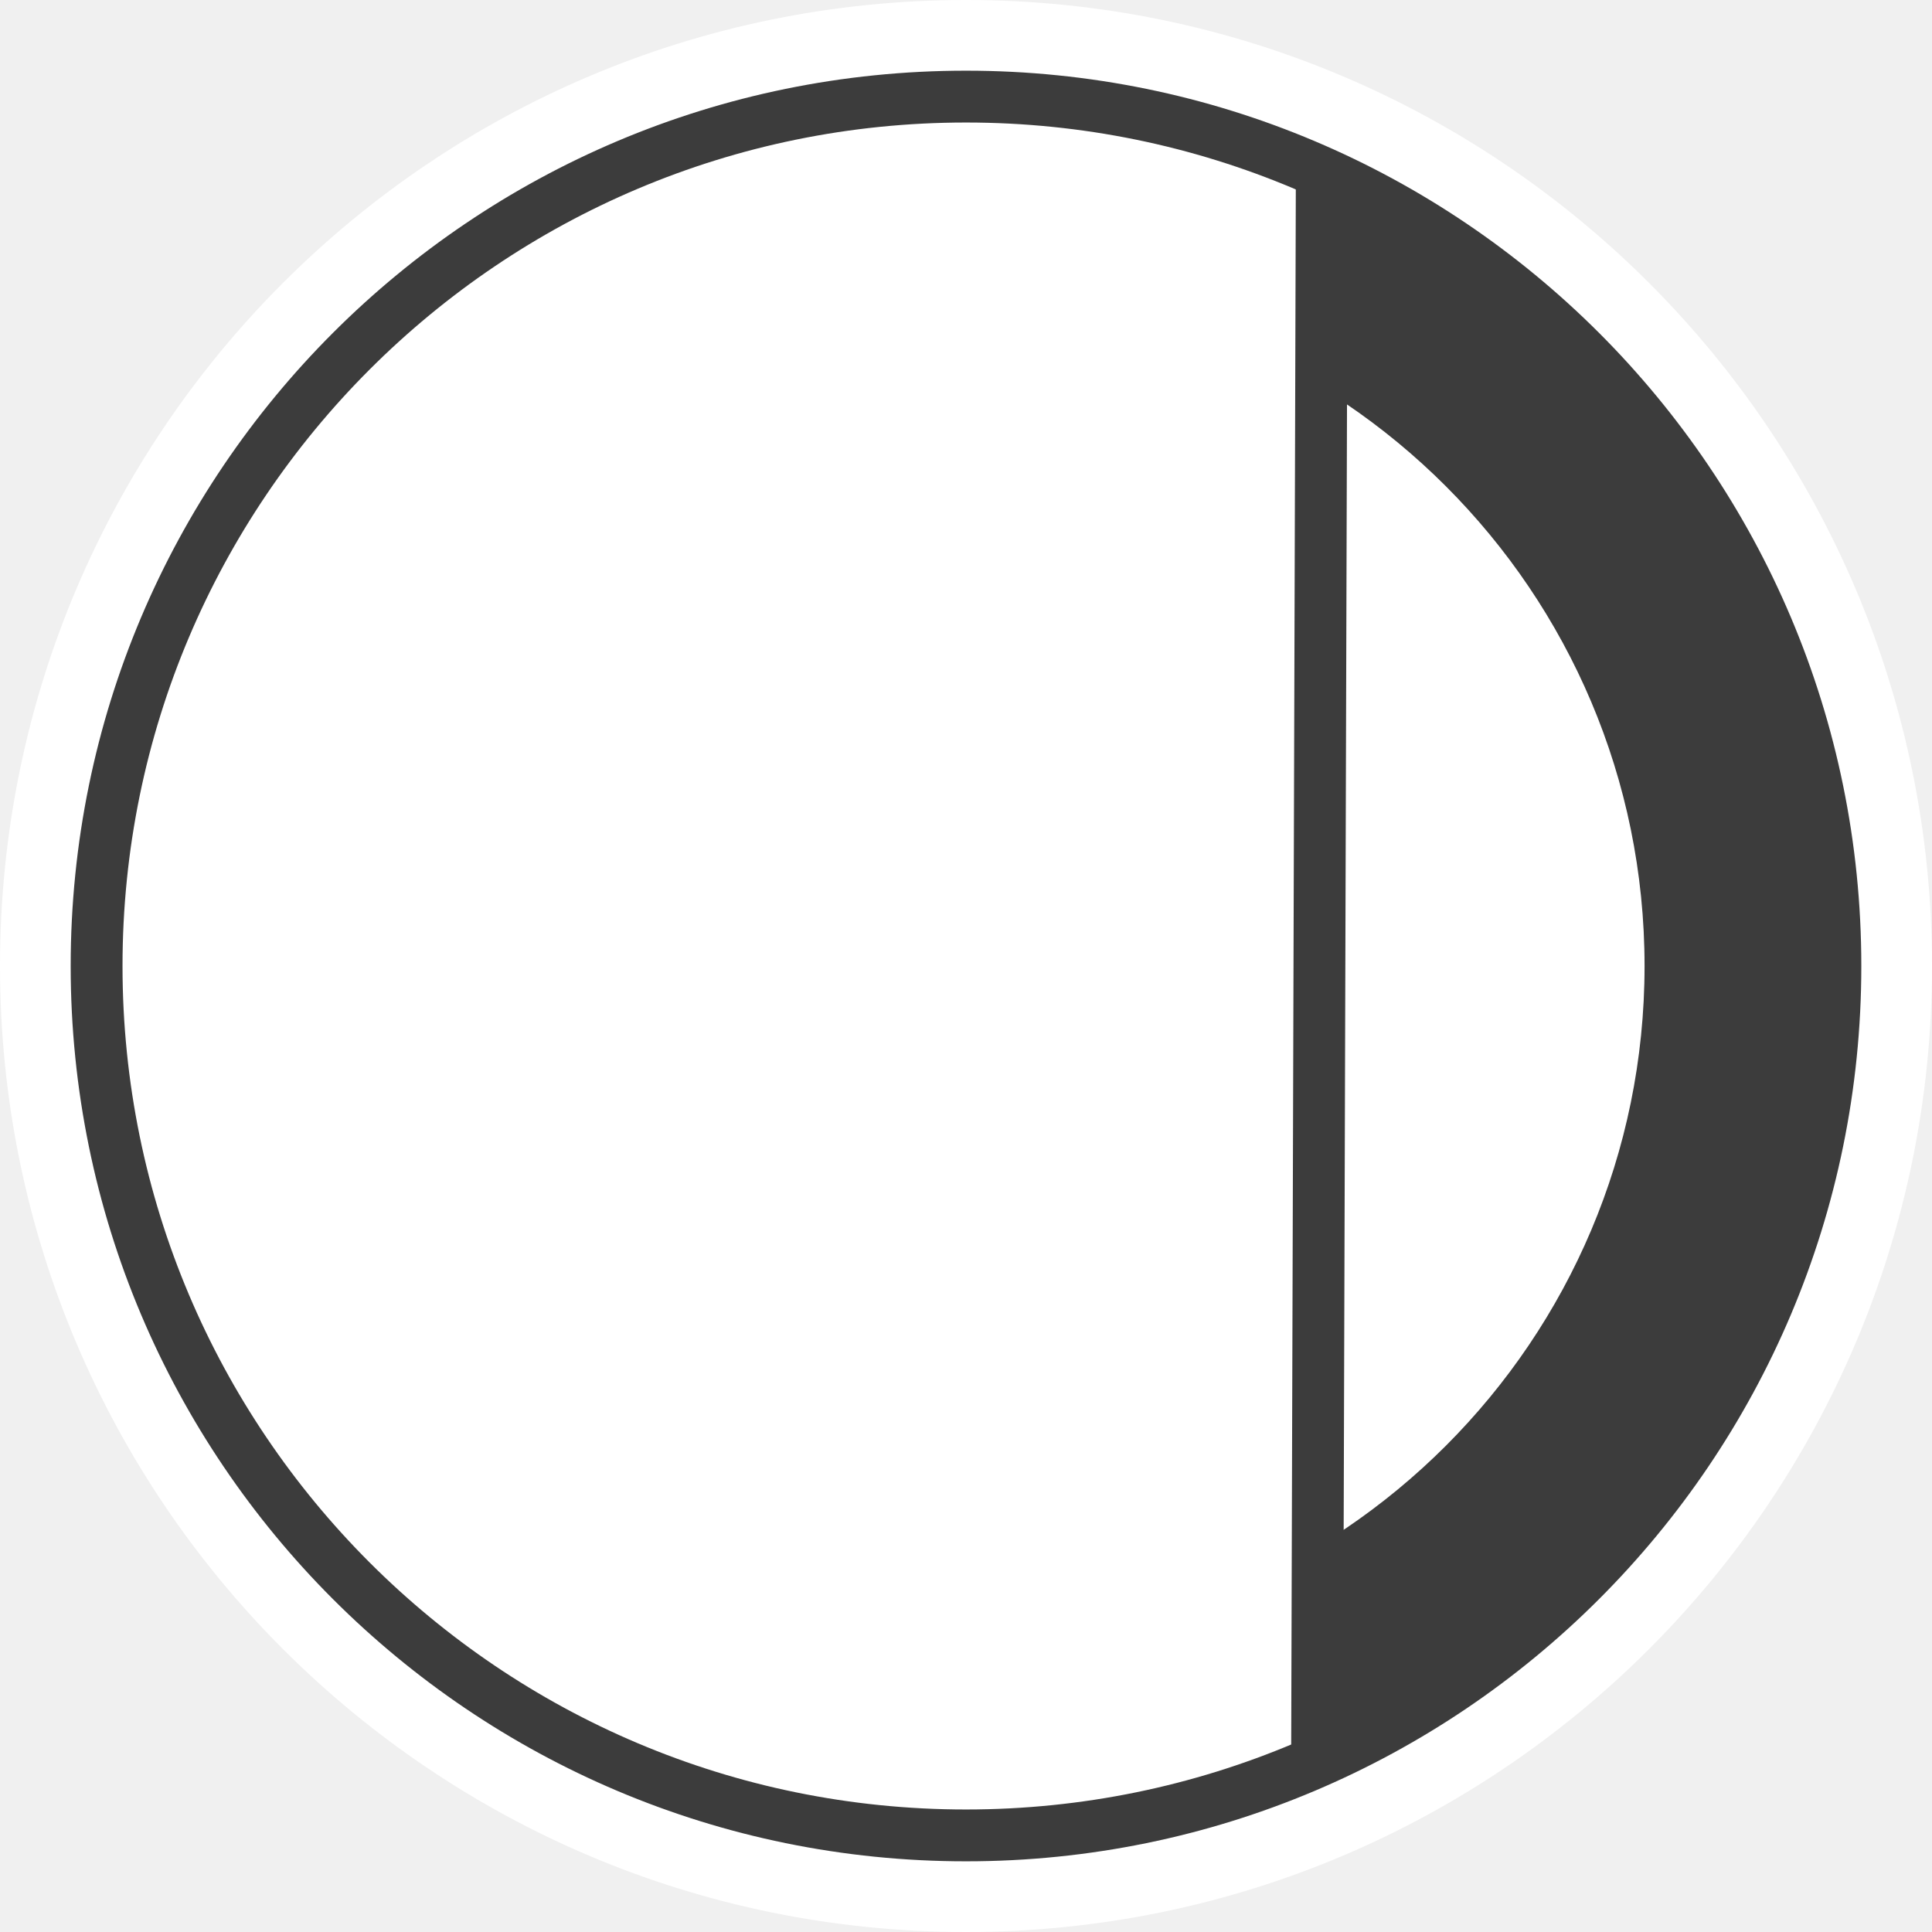
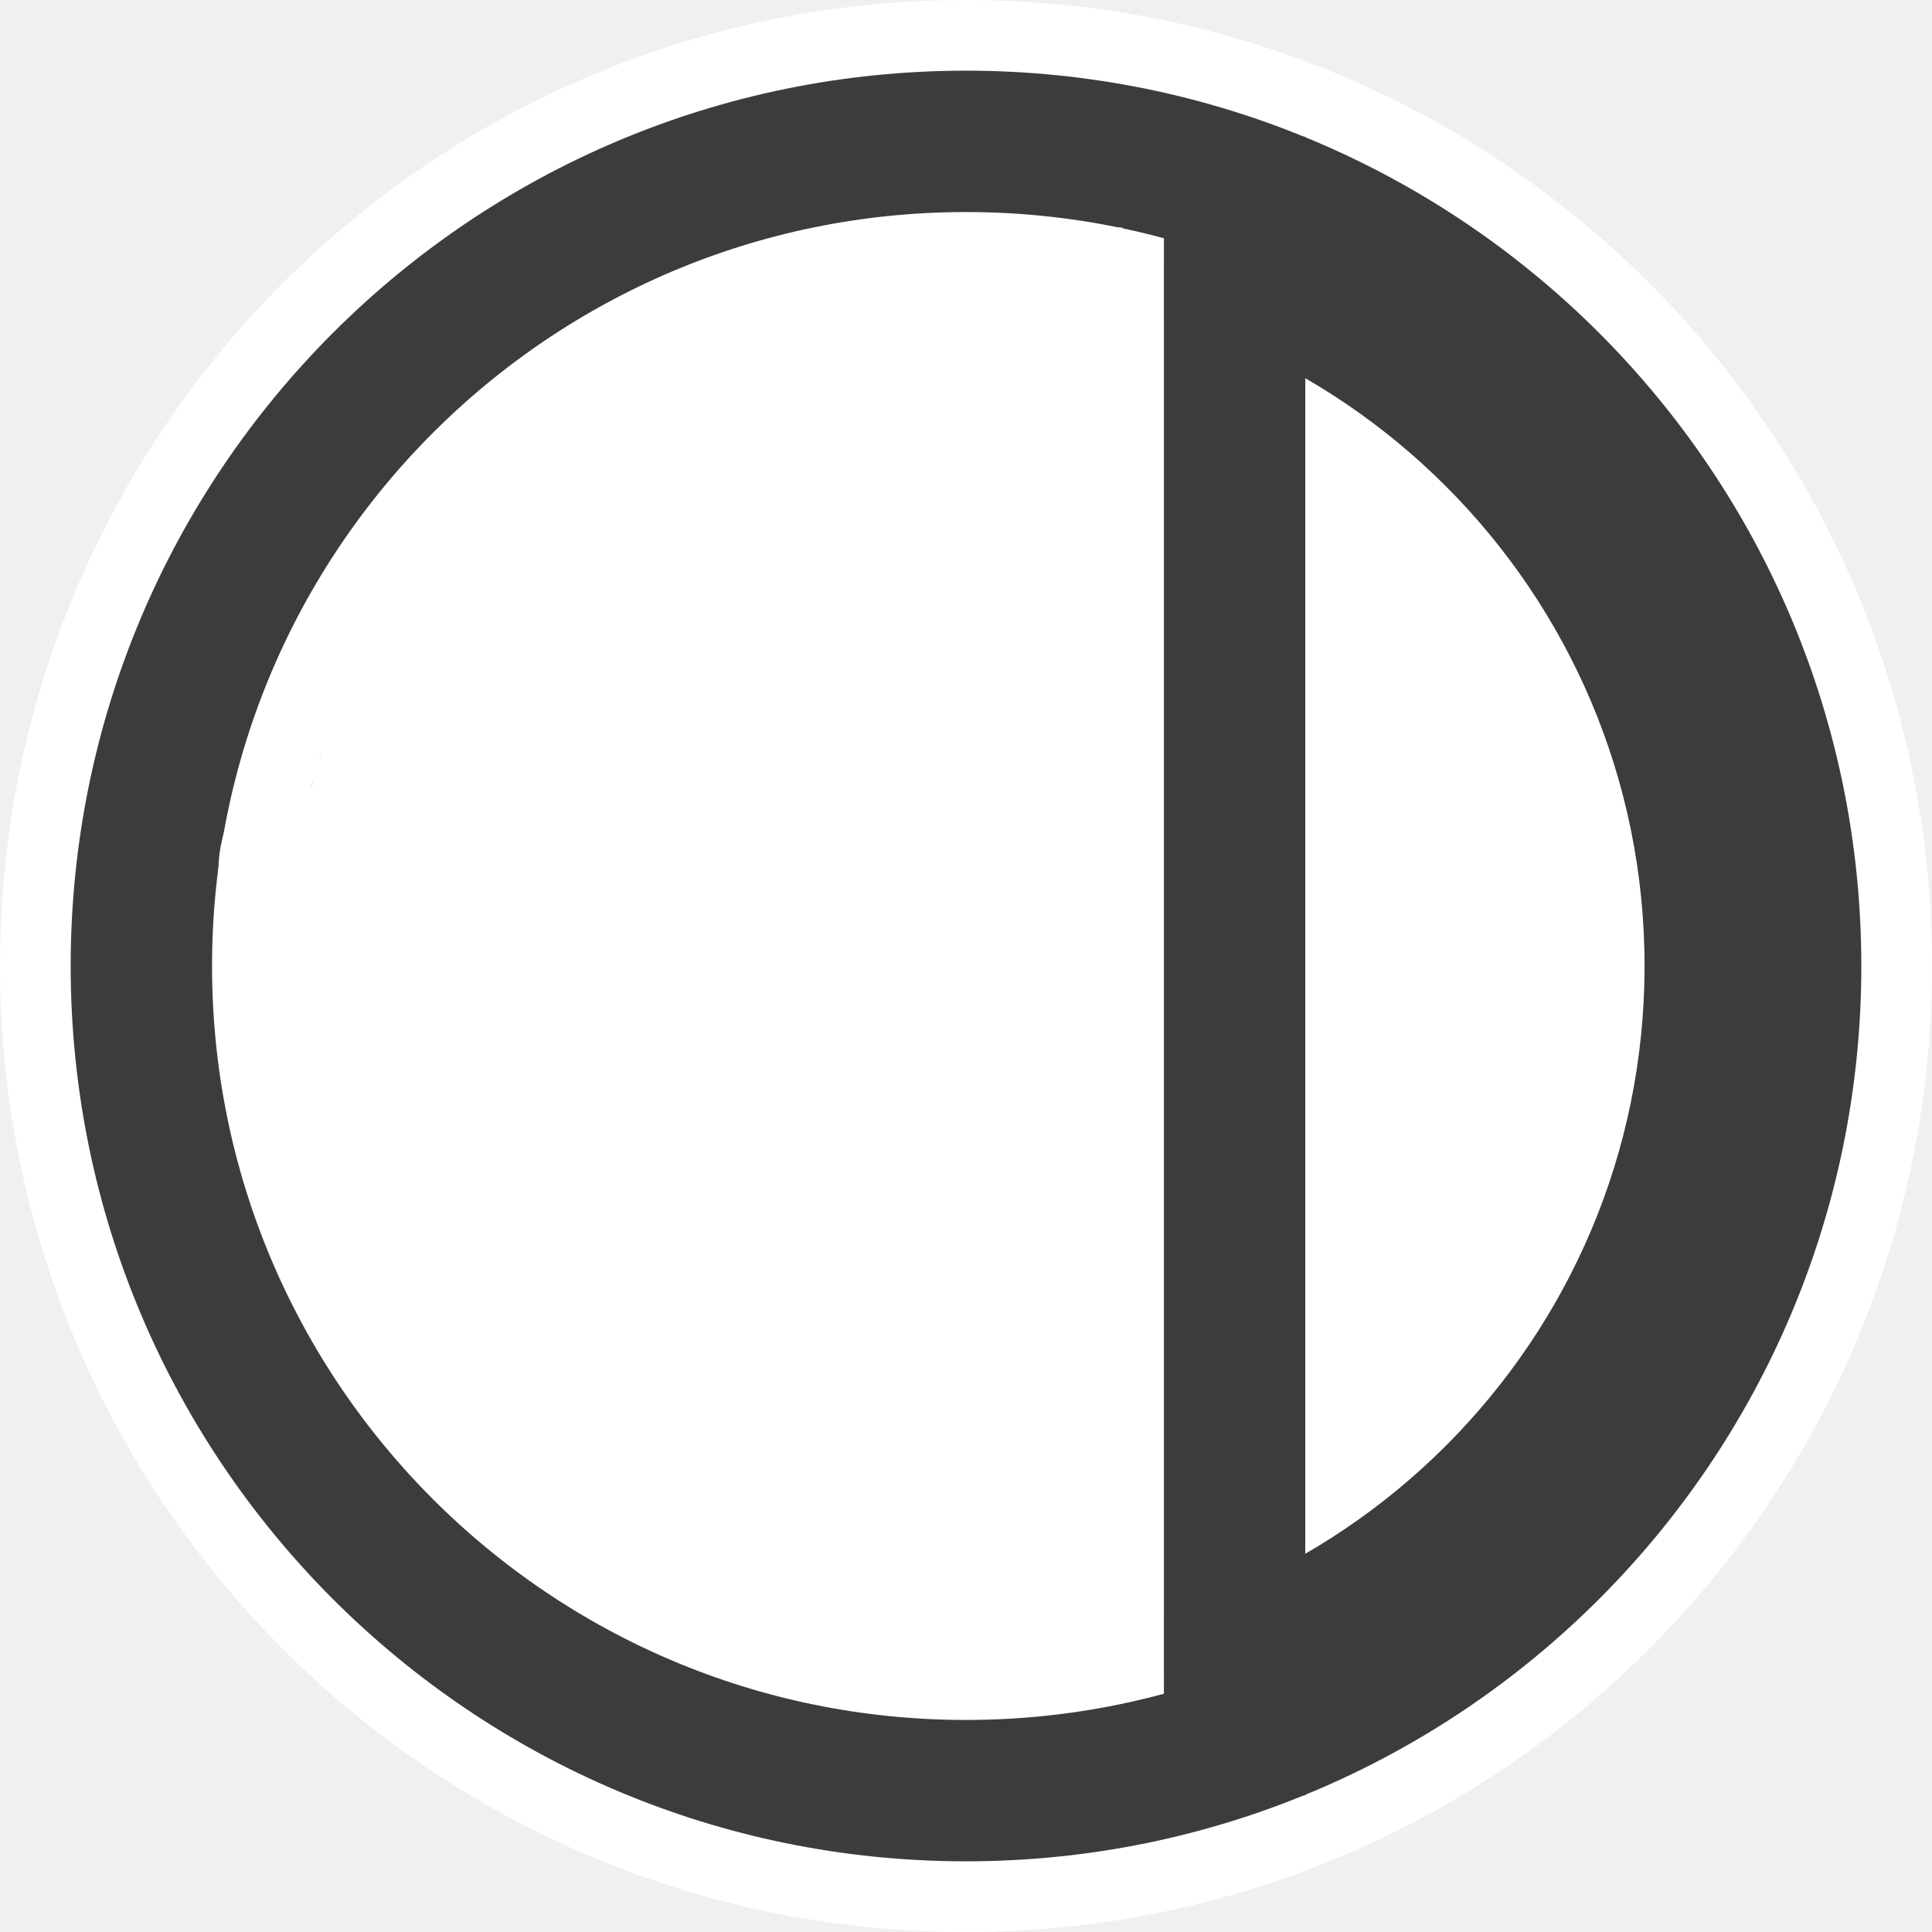
<svg xmlns="http://www.w3.org/2000/svg" version="1.1" width="410" height="410">
  <svg width="410" height="410" viewBox="0 0 410 410" fill="none">
    <circle cx="205" cy="205" r="205" fill="white" />
-     <path d="M389.5 205C389.5 306.897 306.897 389.5 205 389.5C103.103 389.5 20.5 306.897 20.5 205C20.5 103.103 103.103 20.5 205 20.5C306.897 20.5 389.5 103.103 389.5 205Z" stroke="#3C3C3C" stroke-width="11" />
+     <path d="M380 205C380 301.65 301.65 380 205 380C108.35 380 30 301.65 30 205C30 108.35 108.35 30 205 30C301.65 30 380 108.35 380 205Z" stroke="#3C3C3C" stroke-width="30" />
    <path d="M298.747 65.897V67.558" stroke="#3C3C3C" stroke-width="24" stroke-linecap="round" />
    <path d="M302.267 67.573C305.481 71.097 309.166 74.32 313.322 75.076C320.053 76.299 326.982 87.422 331.309 91.818C336.869 97.466 343.119 103.336 347.867 109.667C351.118 114.002 351.451 118.835 353.725 123.55C357.854 132.115 359.93 140.719 363.042 149.609C363.927 152.139 365.678 154.092 367.008 156.389C369.177 160.137 370.501 162.933 371.851 167.32C375.871 180.385 374.278 194.209 373.511 207.631C372.744 221.052 372.864 231.936 367.239 244.437C366.938 245.105 366.653 245.779 366.383 246.459C366.999 247.468 367.924 248.37 369.314 249.188C371.577 250.519 371.146 259.684 368.853 260.995C366.31 262.448 363.447 262.909 361.275 264.895C360.926 266.372 360.567 267.842 360.182 269.297C357.445 279.637 351.324 288.902 346.53 298.354C341.073 309.111 333.247 317.893 326.328 327.642C322.373 333.214 318.182 336.038 312.676 340.418C309.32 343.087 305.461 345.225 303.313 349.043C300.801 353.509 297.93 353.189 293.95 355.638C292.316 356.644 290.445 358.309 290.445 355.454C290.445 352.975 289.799 344.358 292.105 343.001C294.954 341.325 298.729 339.525 301.145 337.328C305.988 332.925 308.516 326.813 313.691 322.615C317.834 319.253 321.862 317.063 325.36 312.837C328.66 308.848 332.078 304.873 335.737 301.214C342.409 294.541 345.977 284.696 351.419 276.815C354.285 272.664 357.441 268.717 361.012 265.146C361.099 265.06 361.186 264.976 361.275 264.895C362.741 258.692 364.033 252.363 366.383 246.459C365.077 244.321 365.163 241.704 365.163 238.395V228.433C365.163 224.551 367.734 222.008 368.853 218.332C370 214.564 369.265 210.068 369.314 206.202C369.36 202.567 370.753 199.491 370.975 196.055C371.313 190.809 371.193 185.252 369.775 180.189C368.031 173.957 366.326 167.766 365.163 161.371C363.321 151.241 358.88 142.862 353.171 134.435C350.007 129.765 351.559 124.617 348.559 119.676C347.308 117.616 348.414 115.251 346.437 113.634C344.48 112.032 343.007 110.404 341.733 108.238C341.485 107.816 339.221 105.748 339.611 106.577C340.812 109.129 343.102 110.65 344.777 112.804C346.527 115.054 341.759 113.06 341.087 112.389C339.56 110.861 339.284 109.299 338.135 107.823C337.094 106.484 335.099 105.141 334.446 103.672C333.692 101.977 331.423 102.225 330.479 100.766C329.102 98.638 326.501 96.141 324.529 94.539C322.691 93.046 321.982 90.793 320.332 89.143C316.628 85.439 312.513 82.288 308.894 78.535C305.869 75.398 304.384 71.278 302.267 67.573Z" fill="white" />
    <path d="M296.256 67.558C295.687 64.426 292.105 62.536 292.105 59.256C292.105 54.456 293.639 57.544 296.395 60.685C300.716 65.611 306.357 73.809 313.322 75.076C320.053 76.299 326.982 87.422 331.309 91.818C336.869 97.466 343.119 103.336 347.867 109.667C351.118 114.002 351.451 118.835 353.725 123.55C357.854 132.115 359.93 140.719 363.042 149.609C363.927 152.139 365.678 154.092 367.008 156.389C369.177 160.137 370.501 162.933 371.851 167.32C375.871 180.385 374.278 194.209 373.511 207.631C372.744 221.052 372.864 231.936 367.239 244.437C363.707 252.285 362.372 261.025 360.182 269.297C357.445 279.637 351.324 288.902 346.53 298.354C341.073 309.111 333.247 317.893 326.328 327.642C322.373 333.214 318.182 336.038 312.676 340.418C309.32 343.087 305.461 345.225 303.313 349.043C300.801 353.509 297.93 353.189 293.95 355.638C292.316 356.644 290.445 358.309 290.445 355.454C290.445 352.975 289.799 344.358 292.105 343.001C294.954 341.325 298.729 339.525 301.145 337.328C305.988 332.925 308.516 326.813 313.691 322.615C317.834 319.253 321.862 317.063 325.36 312.837C328.66 308.848 332.078 304.873 335.737 301.214C342.409 294.541 345.977 284.696 351.419 276.815C354.285 272.664 357.441 268.717 361.012 265.146C363.213 262.945 366.206 262.507 368.853 260.995C371.146 259.684 371.577 250.519 369.314 249.188C364.977 246.637 365.163 243.265 365.163 238.395C365.163 235.074 365.163 231.753 365.163 228.433C365.163 224.551 367.734 222.008 368.853 218.332C370 214.564 369.265 210.068 369.314 206.202C369.36 202.567 370.753 199.491 370.975 196.055C371.313 190.809 371.193 185.252 369.775 180.189C368.031 173.957 366.326 167.766 365.163 161.371C363.321 151.241 358.88 142.862 353.171 134.435C350.007 129.765 351.559 124.617 348.559 119.676C347.308 117.616 348.414 115.251 346.437 113.634C344.48 112.032 343.007 110.404 341.733 108.238C341.485 107.816 339.221 105.748 339.611 106.577C340.812 109.129 343.102 110.65 344.777 112.804C346.527 115.054 341.759 113.06 341.087 112.389C339.56 110.861 339.284 109.299 338.135 107.823C337.094 106.484 335.099 105.141 334.446 103.672C333.692 101.977 331.423 102.225 330.479 100.766C329.102 98.638 326.501 96.141 324.529 94.539C322.691 93.046 321.982 90.793 320.332 89.143C316.628 85.439 312.513 82.288 308.894 78.535C305.404 74.915 303.963 69.986 301.238 65.897" stroke="#3C3C3C" stroke-width="24" stroke-linecap="round" />
    <line x1="281.509" y1="35.016" x2="280.5" y2="375.015" stroke="#3C3C3C" stroke-width="11" />
    <circle cx="205" cy="205" r="149.5" fill="white" stroke="#3C3C3C" stroke-width="11" />
-     <path d="M74.726 280.259C74.988 283.572 75.629 286.816 76.715 289.939C77.859 291.179 78.988 292.382 80.034 293.542C80.645 294.218 91.824 304.352 91.288 304.888C88.773 307.403 80.387 297.544 79.435 295.894C78.325 293.97 77.425 291.98 76.715 289.939C73.765 286.741 70.722 283.296 68.781 279.705C68.264 278.748 67.584 277.302 68.135 276.2C69.546 273.378 72.654 277.158 74.726 280.259C75.758 281.803 76.533 283.179 76.714 283.487C79.91 288.935 82.363 293.738 87.875 297.139C96.18 302.263 105.418 305.727 114.257 309.777C115.07 310.149 132.334 316.975 125.511 317.064C122.08 317.109 117.993 317.665 114.626 316.88C109.053 315.579 126.115 320.082 130.216 324.075C132.148 325.956 133.734 328.239 135.658 330.163C136.441 330.945 130.043 330.989 126.452 330.905C125.339 330.879 124.495 330.841 124.22 330.809C123.301 330.701 112.519 328.229 118.039 328.871C120.998 329.215 123.779 329.923 126.452 330.905C130.043 330.989 136.441 330.945 135.658 330.163C133.734 328.239 132.148 325.956 130.216 324.075C126.115 320.082 109.053 315.579 114.626 316.88C117.993 317.665 122.08 317.109 125.511 317.064C132.334 316.975 115.07 310.149 114.257 309.777C105.418 305.727 96.18 302.263 87.875 297.139C82.363 293.738 79.91 288.935 76.714 283.487C76.533 283.179 75.758 281.803 74.726 280.259Z" fill="white" />
-     <path d="M261.388 69.664C255.99 67.504 251.47 63.144 246.629 60.024C239.828 55.641 234.019 55.997 226.335 55.458C223.202 55.238 221.105 53.336 218.079 53.521C212.173 53.882 206.282 53.89 200.368 53.89C191.608 53.89 183.98 54.933 175.6 57.533C167.969 59.902 162.245 65.395 155.122 68.787C148.565 71.909 143.252 76.78 137.872 81.609C134.92 84.259 131.986 86.948 129.293 89.865C129.178 89.99 127.905 92.083 127.771 90.88C127.121 85.032 131.291 80.103 135.012 76.167C135.074 76.101 141.075 70.585 139.625 69.756C137.096 68.311 128.286 75.934 126.572 77.135C120.987 81.052 115.641 85.299 111.582 90.834C109.063 94.269 106.722 98.046 103.695 101.073C100.876 103.892 96.867 105.621 93.825 108.268C89.368 112.147 83.488 117.653 82.94 123.95C82.434 129.773 75.844 135.947 72.655 141.845C67.145 152.033 62.138 164.219 59.741 175.607C57.231 187.528 58.818 200.536 58.818 212.689C58.818 228.657 57.454 244.8 65.414 259.227C67.581 263.154 70.398 269.174 74.085 271.726C75.489 272.698 74.734 272.348 74.638 274.447C74.296 281.982 75.645 289.325 79.435 295.894C80.387 297.544 88.773 307.403 91.288 304.888C91.824 304.352 80.645 294.218 80.034 293.542C76.29 289.39 71.474 284.688 68.781 279.705C68.264 278.748 67.584 277.302 68.135 276.2C70.249 271.973 76.17 282.56 76.714 283.487C79.91 288.935 82.363 293.738 87.875 297.139C96.18 302.263 105.418 305.727 114.257 309.777C115.07 310.149 132.334 316.975 125.511 317.064C122.08 317.109 117.993 317.665 114.626 316.88C109.053 315.579 126.115 320.082 130.216 324.075C132.148 325.956 133.734 328.239 135.658 330.163C136.684 331.188 125.383 330.945 124.22 330.809C123.301 330.701 112.519 328.229 118.039 328.871C124.993 329.68 130.967 332.498 136.857 336.159C146.09 341.896 154.538 351.454 165.73 353.409C174.634 354.963 184.774 353.593 193.772 353.593C198.975 353.593 203.933 353.315 209.085 352.947C213.027 352.666 218.112 353.738 221.723 351.748C225.219 349.821 228.214 347.96 232.146 346.951C234.625 346.316 238.042 345.66 240.171 344.276C244.651 341.365 250.191 340.683 254.746 338.004C256.787 336.803 254.91 340.615 254.562 341.97C252.713 349.161 257.598 335.073 258.713 333.207C259.46 331.955 260.558 327.782 260.558 329.24C260.558 331.546 260.558 333.853 260.558 336.159" stroke="white" stroke-width="24" stroke-linecap="round" />
-     <path d="M97.008 307.102C97.444 309.066 101.342 310.821 102.634 312.544C103.465 313.652 103.89 315.054 104.479 316.234" stroke="white" stroke-width="24" stroke-linecap="round" />
    <path d="M263.878 323.706C263.878 330.609 263.878 337.512 263.878 344.415C263.878 345.828 264.304 347.154 263.048 347.782" stroke="white" stroke-width="24" stroke-linecap="round" />
    <path d="M263.878 63.852C263.878 69.357 266.221 76.527 263.048 81.286" stroke="white" stroke-width="24" stroke-linecap="round" />
-     <line x1="280.509" y1="34.016" x2="279.5" y2="374.015" stroke="#3C3C3C" stroke-width="11" />
    <path d="M300.23 55.416V55.494" stroke="white" stroke-width="3" stroke-linecap="round" />
    <path d="M287.214 45.596V46.531" stroke="white" stroke-width="3" stroke-linecap="round" />
    <path d="M300.23 56.352C299.924 55.493 299.431 54.764 299.052 53.944C298.87 53.549 299.317 53.987 299.338 54.005C299.834 54.412 300.316 54.844 300.801 55.265C301.089 55.514 301.41 55.539 301.555 55.105" stroke="#3C3C3C" stroke-width="3" stroke-linecap="round" />
    <path d="M288.85 44.582C288.796 44.492 288.708 44.176 288.634 44.123C288.546 44.062 288.617 44.337 288.617 44.444C288.614 44.871 288.617 45.298 288.617 45.726C288.617 45.9 288.836 47.916 288.305 47.12C288.192 46.951 287.03 44.875 286.941 45.007C286.648 45.44 286.746 46.133 286.629 46.626C286.586 46.808 286.463 46.78 286.391 46.929C286.266 47.188 285.969 47.937 286.2 48.168" stroke="#3C3C3C" stroke-width="3" stroke-linecap="round" />
    <path d="M337.408 123.693C337.408 124.395 337.455 125.096 337.486 125.797" stroke="#3C3C3C" stroke-width="3" stroke-linecap="round" />
-     <path d="M246.606 354.165C247.066 354.043 247.457 353.738 247.931 353.62" stroke="white" stroke-width="3" stroke-linecap="round" />
    <path d="M321.138 100.916C325.114 106.217 328.924 111.632 332.401 117.275C336.758 124.346 341.27 131.351 345.508 138.492C346.96 140.94 348.203 143.216 349.445 145.768C350.361 147.652 353.198 153.177 351.849 151.574C351.424 151.068 351.139 150.457 350.815 149.88C349.287 147.15 345.904 140.73 344.686 138.393C341.323 131.939 338.085 125.427 334.831 118.919C334.758 118.774 332.558 114.181 331.803 113.276C331.718 113.173 331.381 113.169 331.405 113.3C331.85 115.74 335.008 123.68 335.267 124.364C336.447 127.479 337.71 130.563 338.842 133.696C339.563 135.689 340.501 137.643 340.823 139.738C340.894 140.2 339.925 139.346 339.652 138.966C336.853 135.064 334.716 130.446 332.675 126.108C332.27 125.247 331.941 124.35 331.529 123.492C331.02 122.428 332.123 125.776 332.501 126.893C334.102 131.633 336.557 134.959 340.001 138.667C345.417 144.497 351.379 149.836 357.157 155.299C359.405 157.424 359.754 157.222 360.608 160.171C363.074 168.691 364.305 177.792 365.99 186.484C366.351 188.344 366.979 190.182 367.012 192.078C367.028 193.035 366.336 190.285 366.04 189.374C365.082 186.426 364.274 183.429 363.249 180.503C362.379 178.018 361.634 175.456 360.359 173.153C360.081 172.65 359.071 171.942 358.789 172.442C358.136 173.599 358.603 175.092 358.515 176.417C358.315 179.44 358.613 180.182 357.319 175.844C356.615 173.486 356.045 171.09 355.35 168.73C355.175 168.135 353.035 160.129 351.563 158.451C349.914 156.571 350.386 163.378 350.491 165.877C350.609 168.676 350.677 171.851 351.364 174.598C352.777 180.25 350.359 162.944 350.741 157.131C350.755 156.904 351.234 157.3 351.301 157.517C353.494 164.538 354.8 171.807 356.521 178.958C357.73 183.978 358.942 188.997 360.184 194.009C361.114 197.756 362.055 201.5 363.037 205.234C363.559 207.215 363.821 209.299 364.694 211.152C364.901 211.59 365.169 210.266 365.18 209.782C365.252 206.849 365.067 203.916 364.944 200.986C364.294 185.59 363.393 170.194 362.452 154.813C361.999 147.407 361.709 146.163 362.851 152.645C363.263 154.989 363.675 157.333 364.109 159.672C364.53 161.942 364.933 164.217 365.417 166.475C365.581 167.238 365.959 169.505 366.052 168.73C366.234 167.228 365.876 165.708 365.691 164.207C365.232 160.465 364.728 156.728 364.121 153.007C363.407 148.628 362.645 144.254 361.729 139.913C361.062 136.75 360.277 133.61 359.375 130.506C359.079 129.489 358.905 126.845 358.141 127.578C357.281 128.404 358.463 129.947 358.752 131.104C359.278 133.216 359.934 135.294 360.583 137.371C364.232 149.05 360.579 136.885 360.184 135.726C358.747 131.504 356.581 125.29 354.939 121C352.698 115.144 353.238 117.716 354.354 120.701C355.006 122.446 355.703 124.173 356.409 125.896C357.115 127.62 357.893 129.314 358.59 131.042C358.911 131.84 359.701 132.645 359.462 133.471C359.298 134.039 358.623 132.634 358.266 132.163C350.87 122.408 359.149 132.595 350.317 121.324C350.215 121.194 345.856 115.481 344.262 114.671C343.775 114.423 345.812 118.383 344.573 116.203C341.391 110.603 337.925 105.147 334.42 99.745C334.171 99.363 331.709 94.864 330.308 94.338C327.975 93.463 319.727 89.439 318.971 94.139C318.695 95.849 319.486 97.578 319.992 99.234C320.529 100.991 321.471 102.6 322.085 104.33C322.313 104.97 322.989 105.843 322.509 106.324C322.134 106.698 318.204 102.933 320.117 104.953C321.442 106.352 325.048 109.89 326.247 110.983C326.885 111.566 327.58 113.172 328.252 112.628C328.912 112.094 327.314 111.21 326.77 110.56C325.115 108.583 323.382 106.673 321.662 104.754C319.727 102.595 317.759 100.467 315.806 98.325C314.47 96.859 310.211 92.79 311.894 93.84C313.871 95.073 315.392 97.513 317.613 98.35C318.324 98.618 317.159 96.896 316.865 96.195C315.596 93.163 318.433 95.018 319.843 95.684C320.631 96.056 323.989 98.359 323.867 95.771C323.864 95.7 322.604 92.514 323.854 93.566C325.804 95.204 330.691 100.949 329.523 98.686C328.743 97.174 327.43 95.878 326.845 94.263C326.302 92.766 329.674 94.495 329.698 94.5C331.009 94.76 332.022 94.87 332.9 93.653C333.659 92.6 333.288 89.415 335.192 89.38C337.579 89.335 339.377 91.667 341.534 92.27C342.819 92.629 341.559 89.719 341.546 89.429C341.467 87.641 345.13 90.775 345.844 90.775C346.059 90.775 345.896 90.17 345.682 90.152C345.573 90.143 345.603 90.371 345.632 90.476C346.016 91.867 347.215 94.557 347.651 95.584C348.266 97.035 350.285 101.64 350.815 103.259C351.779 106.201 351.028 106.092 348.884 104.928C347.02 103.916 345.394 103.137 346.505 106.299C346.898 107.419 347.463 108.472 347.987 109.538C348.485 110.55 349.058 111.523 349.569 112.528C349.747 112.877 350.409 113.769 350.055 113.599C349.526 113.345 349.304 112.695 348.947 112.229C348.141 111.179 347.375 110.099 346.567 109.052C345.772 108.023 344.993 106.979 344.137 106C343.574 105.354 342.092 103.786 343.215 105.925C343.692 106.833 344.261 107.692 344.835 108.541C345.441 109.437 346.062 110.326 346.754 111.158C347.034 111.495 347.634 112.456 347.738 112.03C347.892 111.399 347.294 110.803 346.978 110.236C345.756 108.044 342.65 103.235 341.147 101.39C340.53 100.631 337.823 97.215 338.606 101.141C339.887 107.567 343.758 113.079 345.57 119.281C345.632 119.492 345.176 119.773 345.01 119.63C343.918 118.686 343.155 117.417 342.181 116.353C341.543 115.655 341.079 114.625 340.176 114.347C339.901 114.263 343.083 120.167 340.836 117.611C337.693 114.036 335.462 109.675 332.451 105.975C331.543 104.858 330.651 103.717 329.61 102.723C327.543 100.749 327.691 101.843 328.439 103.969C328.932 105.369 329.566 106.718 330.233 108.043C330.678 108.926 333.01 113.317 334.295 114.272C335.777 115.375 336.01 112.263 336.039 112.154C336.949 108.792 337.505 106.141 341.795 106.685C343.073 106.847 344.253 107.461 345.483 107.844C346.05 108.02 348.942 109.831 348.897 107.445C348.875 106.292 348.346 105.205 348.037 104.093C347.69 102.845 347.141 101.646 346.928 100.368C346.849 99.89 346.704 98.83 347.177 98.936C348.174 99.158 348.819 100.175 349.495 100.941C350.954 102.594 352.26 104.379 353.556 106.162C356.841 110.678 360.652 115.785 362.576 121.125C362.64 121.3 362.558 121.779 362.415 121.66C361.678 121.053 359.546 117.248 359.387 116.976C358.949 116.228 358.637 115.395 358.091 114.721C356.785 113.107 359.542 118.612 360.284 120.552C363.229 128.253 365.192 133.575 367.61 141.682C368.8 145.673 369.874 149.699 370.874 153.742C371.644 156.853 372.393 159.974 372.917 163.136C373.127 164.399 373.753 165.892 373.067 166.973C372.67 167.598 371.848 166.076 371.447 165.453C370.118 163.386 366.23 155.316 365.317 153.293C363.573 149.427 362.663 145.304 360.994 141.457C360.476 140.263 360.683 144.059 360.782 145.357C361.559 155.459 362.888 165.514 363.623 175.619C364.145 182.794 364.191 187.053 364.096 194.308C364.055 197.498 363.957 200.688 363.835 203.876C363.766 205.664 363.756 207.46 363.523 209.233C363.435 209.906 363.382 207.881 363.399 207.203C363.457 204.847 363.364 201.253 364.807 199.03C365.233 198.372 366.071 198.105 366.688 197.622C368.328 196.337 369.716 194.699 371.522 193.66C373.154 192.72 374.471 194.138 374.45 191.803C374.445 191.33 374.494 190.809 374.263 190.396C373.75 189.479 374.011 192.485 373.989 193.535C373.968 194.53 374.366 195.819 373.64 196.5C373.515 196.618 373.23 196.412 373.129 196.55C372.341 197.631 372.92 201.129 372.942 201.397C373.4 206.817 374.089 212.275 374.886 217.656C374.964 218.184 374.832 218.848 375.21 219.225C375.471 219.486 375.343 218.497 375.359 218.129C375.405 217.108 375.389 216.086 375.397 215.064C375.41 213.378 375.982 211.541 375.284 210.006C375.178 209.772 374.991 210.435 374.911 210.679C374.403 212.223 373.756 215.461 372.967 216.833C372.643 217.397 372.139 218.223 371.497 218.117C370.688 217.982 370.173 217.054 369.828 216.31C369.028 214.586 368.572 212.715 368.133 210.865C366.364 203.409 365.983 195.837 365.193 188.253C364.934 185.767 364.816 184.726 364.346 187.879C363.514 193.46 363.143 199.109 362.352 204.698C362.201 205.765 362.081 206.84 361.829 207.888C361.459 209.425 361.082 208.624 360.907 207.464C359.976 201.278 360.488 194.728 360.944 188.539C361.299 183.73 361.538 182.128 362.066 177.937C362.412 175.184 361.221 183.42 360.782 186.16C359.84 192.039 358.897 197.918 357.979 203.801C357.725 205.429 357.486 207.059 357.219 208.685C357.01 209.962 356.566 213.752 356.372 212.473C355.737 208.292 356.165 204.018 356.098 199.79C355.934 189.504 355.893 179.198 355.5 168.917C355.053 157.251 355.63 192.275 355.114 203.938C355.053 205.316 355.253 209.361 354.79 208.062C354.619 207.584 354.698 207.05 354.678 206.542C354.59 204.417 354.35 195.027 354.329 194.059C353.994 178.787 354.002 163.508 353.88 148.235" stroke="#3C3C3C" stroke-width="3" stroke-linecap="round" />
    <path d="M363.748 195.554C363.748 199.725 362.812 203.942 362.028 208.012C359.126 223.09 355.658 238.386 350.242 252.777C349.26 255.388 347.983 257.867 346.853 260.414C346.658 260.855 346.439 261.288 346.293 261.747C346.048 262.513 347.147 260.382 347.514 259.667C349.62 255.556 351.472 251.284 352.958 246.909C357.83 232.567 360.941 217.623 364.42 202.904C365.123 199.934 367.194 191.024 366.688 194.034C365.58 200.627 364.011 207.219 362.726 213.768C360.325 226.002 357.591 238.281 355.774 250.622C354.126 261.816 361.24 228.655 363.561 217.581C365.558 208.049 367.477 198.49 369.18 188.901C369.246 188.529 369.448 187.417 369.342 187.779C368.516 190.585 368.091 193.493 367.473 196.351C365.514 205.414 363.547 214.475 361.58 223.536C361.366 224.523 357.965 240.154 357.568 242.1C356.615 246.77 357.341 244.341 358.266 240.779C361.017 230.18 363.553 219.464 365.006 208.598C365.628 203.947 366.288 198.663 364.969 194.009C364.586 192.66 363.834 191.238 363.224 189.972C363.164 189.847 362.784 188.408 362.29 189.386C361.652 190.65 360.615 195.343 360.496 195.84C357.883 206.753 355.378 217.777 353.644 228.868C353.101 232.34 352.691 235.851 352.46 239.359C352.432 239.782 352.35 240.215 352.435 240.63C352.46 240.752 352.618 240.448 352.659 240.331C352.947 239.504 354.067 235.224 354.129 234.973C355.501 229.444 356.614 223.864 357.593 218.254C357.917 216.396 358.166 214.525 358.515 212.672C359.142 209.346 359.29 209.918 359.163 213.843C358.73 227.166 357.432 240.508 355.637 253.711C354.709 260.535 353.858 265.683 352.36 272.138C352.119 273.179 351.155 276.231 351.339 275.178C352.242 269.985 354.147 264.779 355.6 259.741C356.338 257.18 357.092 254.623 357.805 252.054C358.413 249.863 359.085 247.687 359.561 245.464C359.796 244.369 360.358 243.162 359.935 242.125C359.732 241.626 358.852 242.477 358.515 242.897C356.813 245.016 352.709 252.409 351.613 254.359C350.681 256.017 349.798 257.701 348.859 259.355C348.502 259.986 348.434 261.058 347.726 261.212C347.113 261.344 348.15 260.031 348.398 259.455C348.981 258.103 349.589 256.762 350.217 255.431C352.387 250.838 354.564 246.056 357.406 241.826C357.769 241.285 358.013 240.337 358.664 240.331C359.159 240.326 358.815 241.324 358.739 241.813C358.514 243.265 358.133 244.689 357.767 246.111C356.17 252.324 354.403 258.559 352.348 264.638C352.112 265.335 352.118 266.24 351.538 266.693C351.067 267.061 351.768 265.518 351.949 264.949C353.278 260.775 354.791 256.982 356.609 252.951C357.625 250.698 358.636 248.433 359.86 246.286C360.528 245.115 361.123 243.751 362.265 243.034C362.688 242.768 363.223 243.646 363.274 244.143C363.444 245.805 363.093 247.481 362.888 249.139C362.384 253.219 361.679 256.192 360.969 260.165C360.807 261.076 360.578 261.982 360.533 262.906C360.475 264.115 361.257 263.25 361.704 263.13C365.188 262.2 362.57 270.382 362.302 271.627C361.74 274.242 361.726 274.07 363.037 272.35C363.369 271.915 363.692 271.472 364.072 271.079C364.756 270.37 364.881 270.365 364.719 271.228C364.663 271.531 364.3 271.849 364.458 272.113C364.579 272.315 364.811 271.796 364.944 271.602C365.589 270.663 366.181 269.689 366.788 268.724C368.164 266.534 370.087 263.414 371.435 261.137C371.787 260.541 372.753 258.761 372.232 259.218C368.055 262.886 364.314 267.517 360.434 271.453C354.956 277.008 349.432 282.537 343.751 287.886C341.511 289.995 339.494 292.447 337.21 294.526C336.848 294.856 336.067 295.763 335.952 295.286C335.731 294.366 336.4 293.442 336.737 292.558C337.378 290.875 338.211 289.271 338.88 287.599C339.209 286.777 339.907 285.949 339.727 285.083C339.577 284.358 337.801 287.277 338.107 286.603C339.569 283.389 344.8 274.248 343.676 277.595C343.028 279.526 340.528 285.051 340.923 283.052C341.196 281.671 341.891 280.408 342.418 279.102C343.623 276.121 344.878 273.161 346.118 270.194C347.953 265.808 353.695 252.8 351.289 256.901C347.747 262.935 344.886 269.397 341.06 275.265C340.677 275.853 339.794 277.492 339.627 276.81C339.338 275.624 340.198 274.433 340.574 273.272C341.154 271.482 341.834 269.726 342.493 267.964C342.885 266.917 344.146 263.808 343.739 264.85C342.668 267.589 340.849 272.11 339.877 274.518C337.74 279.809 331.254 295.651 333.373 290.353C333.723 289.478 334.106 288.618 334.469 287.749C335.219 285.956 335.991 284.172 336.712 282.367C337.179 281.198 337.85 280.074 338.033 278.828C338.109 278.305 337.325 279.623 337.048 280.074C335.171 283.134 333.577 286.361 331.716 289.431C331.67 289.507 326.504 297.067 328.589 291.486C329.71 288.485 331.373 285.589 333.199 282.965C333.432 282.629 333.616 282.182 333.996 282.03C335.029 281.617 333.11 284.078 332.538 285.033C329.521 290.069 326.016 294.878 322.26 299.385" stroke="#3C3C3C" stroke-width="3" stroke-linecap="round" />
+     <path d="M235.329 353.352C224.855 353.415 214.392 353.709 203.916 353.709C200.848 353.709 197.731 353.742 194.717 354.345C191.945 354.9 188.632 354.425 185.816 354.425C182.956 354.425 180.284 354.193 177.471 353.63C173.819 352.9 170.603 350.649 166.861 350.133C164.345 349.786 161.897 348.961 159.43 348.424C157.084 347.914 154.274 346.908 152.197 345.662C150.833 344.844 149.723 343.273 148.422 342.623" stroke="white" stroke-width="15" />
+     <path d="M230.68 351.206C232.306 351.206 234.275 351.468 235.767 350.689C236.914 350.09 237.744 349.085 238.906 348.504C239.716 348.099 240.689 347.752 241.409 347.272" stroke="white" stroke-width="15" />
+     <path d="M234.972 349.06H246.059" stroke="white" stroke-width="15" />
+     <path d="M238.548 348.702H246.416" stroke="white" stroke-width="15" />
+     <path d="M240.694 348.702H247.132" stroke="white" stroke-width="15" />
+     <path d="M150.21 344.768C146.969 343.737 143.369 342.355 140.335 340.795C138.971 340.093 137.502 339.523 136.262 338.609C134.122 337.032 131.862 334.61 129.308 333.681C124.977 332.107 119.841 329.293 116.512 326.091C113.311 323.013 109.433 321.141 106.558 317.727C103.374 313.946 99.291 311.016 95.769 307.494C89.058 300.783 84.189 292.28 78.523 284.724C76.024 281.392 74.005 277.691 71.549 274.313C69.256 271.16 68.4 266.701 66.8 263.146C65.563 260.398 63.402 258.077 62.23 255.278C61.188 252.788 61.558 250.106 60.621 247.668C60.157 246.462 59.693 245.315 59.349 244.112C59.181 243.523 58.77 241.646 58.296 241.409" stroke="white" stroke-width="15" />
+     <path d="M60.799 244.986C60.799 240.37 59.798 235.543 58.812 231.038C57.815 226.477 57.657 221.735 56.508 217.169C55.585 213.504 54.759 209.793 54.342 206.042C53.766 200.858 54.004 195.573 54.004 190.346C54.004 187.317 53.591 183.959 54.203 180.988C55.062 176.816 56.595 172.768 57.779 168.689C58.965 164.603 60.005 160.091 62.588 156.648" stroke="white" stroke-width="15" />
+     <path d="M60.799 196.346C60.799 190.637 60.799 184.928 60.799 179.219C60.799 174.685 60.422 169.941 61.872 165.589" stroke="white" stroke-width="15" />
+     <path d="M55.792 246.416C56.893 246.141 58.036 245.197 59.011 244.628" stroke="white" stroke-width="15" />
+     <path d="M55.077 245.701H57.938" stroke="white" stroke-width="15" />
+     <path d="M61.872 160.582C61.872 155.974 62.887 150.87 64.734 146.634C65.8 144.188 67.834 142.3 69.303 139.918C70.818 137.463 71.721 134.869 72.602 132.129C75.172 124.133 79.692 117.855 85.358 111.664C94.884 101.254 106.961 93.725 117.506 84.483C121.317 81.143 126.145 79.087 130.103 75.82C132.156 74.126 134.539 72.835 136.62 71.171" stroke="white" stroke-width="15" />
+     <path d="M68.31 157.721C68.436 146.162 75.692 135.558 82.536 126.765C85.603 122.824 88.735 118.698 92.272 115.161C93.099 114.334 94.027 112.669 95.133 112.3" stroke="white" stroke-width="15" />
+     <path d="M134.474 72.602C129.772 72.602 144.532 72.428 148.243 69.542C150.16 68.051 153.958 67.124 156.31 66.363C160.943 64.864 165.485 63.115 170 61.276C174.961 59.255 180.48 56.832 185.855 56.865C191.003 56.898 196.059 57.581 201.214 57.581C207.345 57.581 213.538 56.803 219.553 55.633C220.649 55.42 226.3 55.611 226.746 54.719" stroke="white" stroke-width="15" />
+     <path d="M133.043 74.39C138.468 72.013 144.789 70.56 149.773 67.237C151.313 66.211 152.677 65.286 154.303 64.376C157.14 62.787 159.729 61.292 162.827 60.243C165.827 59.227 168.91 59.135 171.947 58.375C173.369 58.02 174.844 57.581 176.318 57.581" stroke="white" stroke-width="15" />
+     <path d="M202.784 48.282V54.362" stroke="white" stroke-width="15" />
+     <path d="M246.059 61.157C241.966 61.157 237.819 61.371 233.76 60.76C230.339 60.245 226.888 59.315 223.527 58.475C220.629 57.75 217.912 57.581 214.944 57.581" stroke="white" stroke-width="15" />
+     <path d="M238.191 55.792C234.446 55.792 230.775 55.077 227.104 55.077C225.666 55.077 223.311 55.529 222.097 54.719" stroke="white" stroke-width="15" />
+     <path d="M232.826 59.727H246.416" stroke="white" stroke-width="15" />
+     <path d="M247.132 60.442C241.689 60.442 236.054 59.973 230.68 60.799" stroke="white" stroke-width="15" />
+     <line x1="262" y1="29" x2="262" y2="381" stroke="#3C3C3C" stroke-width="30" />
  </svg>
  <style>@media (prefers-color-scheme: light) { :root { filter: none; } }
@media (prefers-color-scheme: dark) { :root { filter: none; } }
</style>
</svg>
